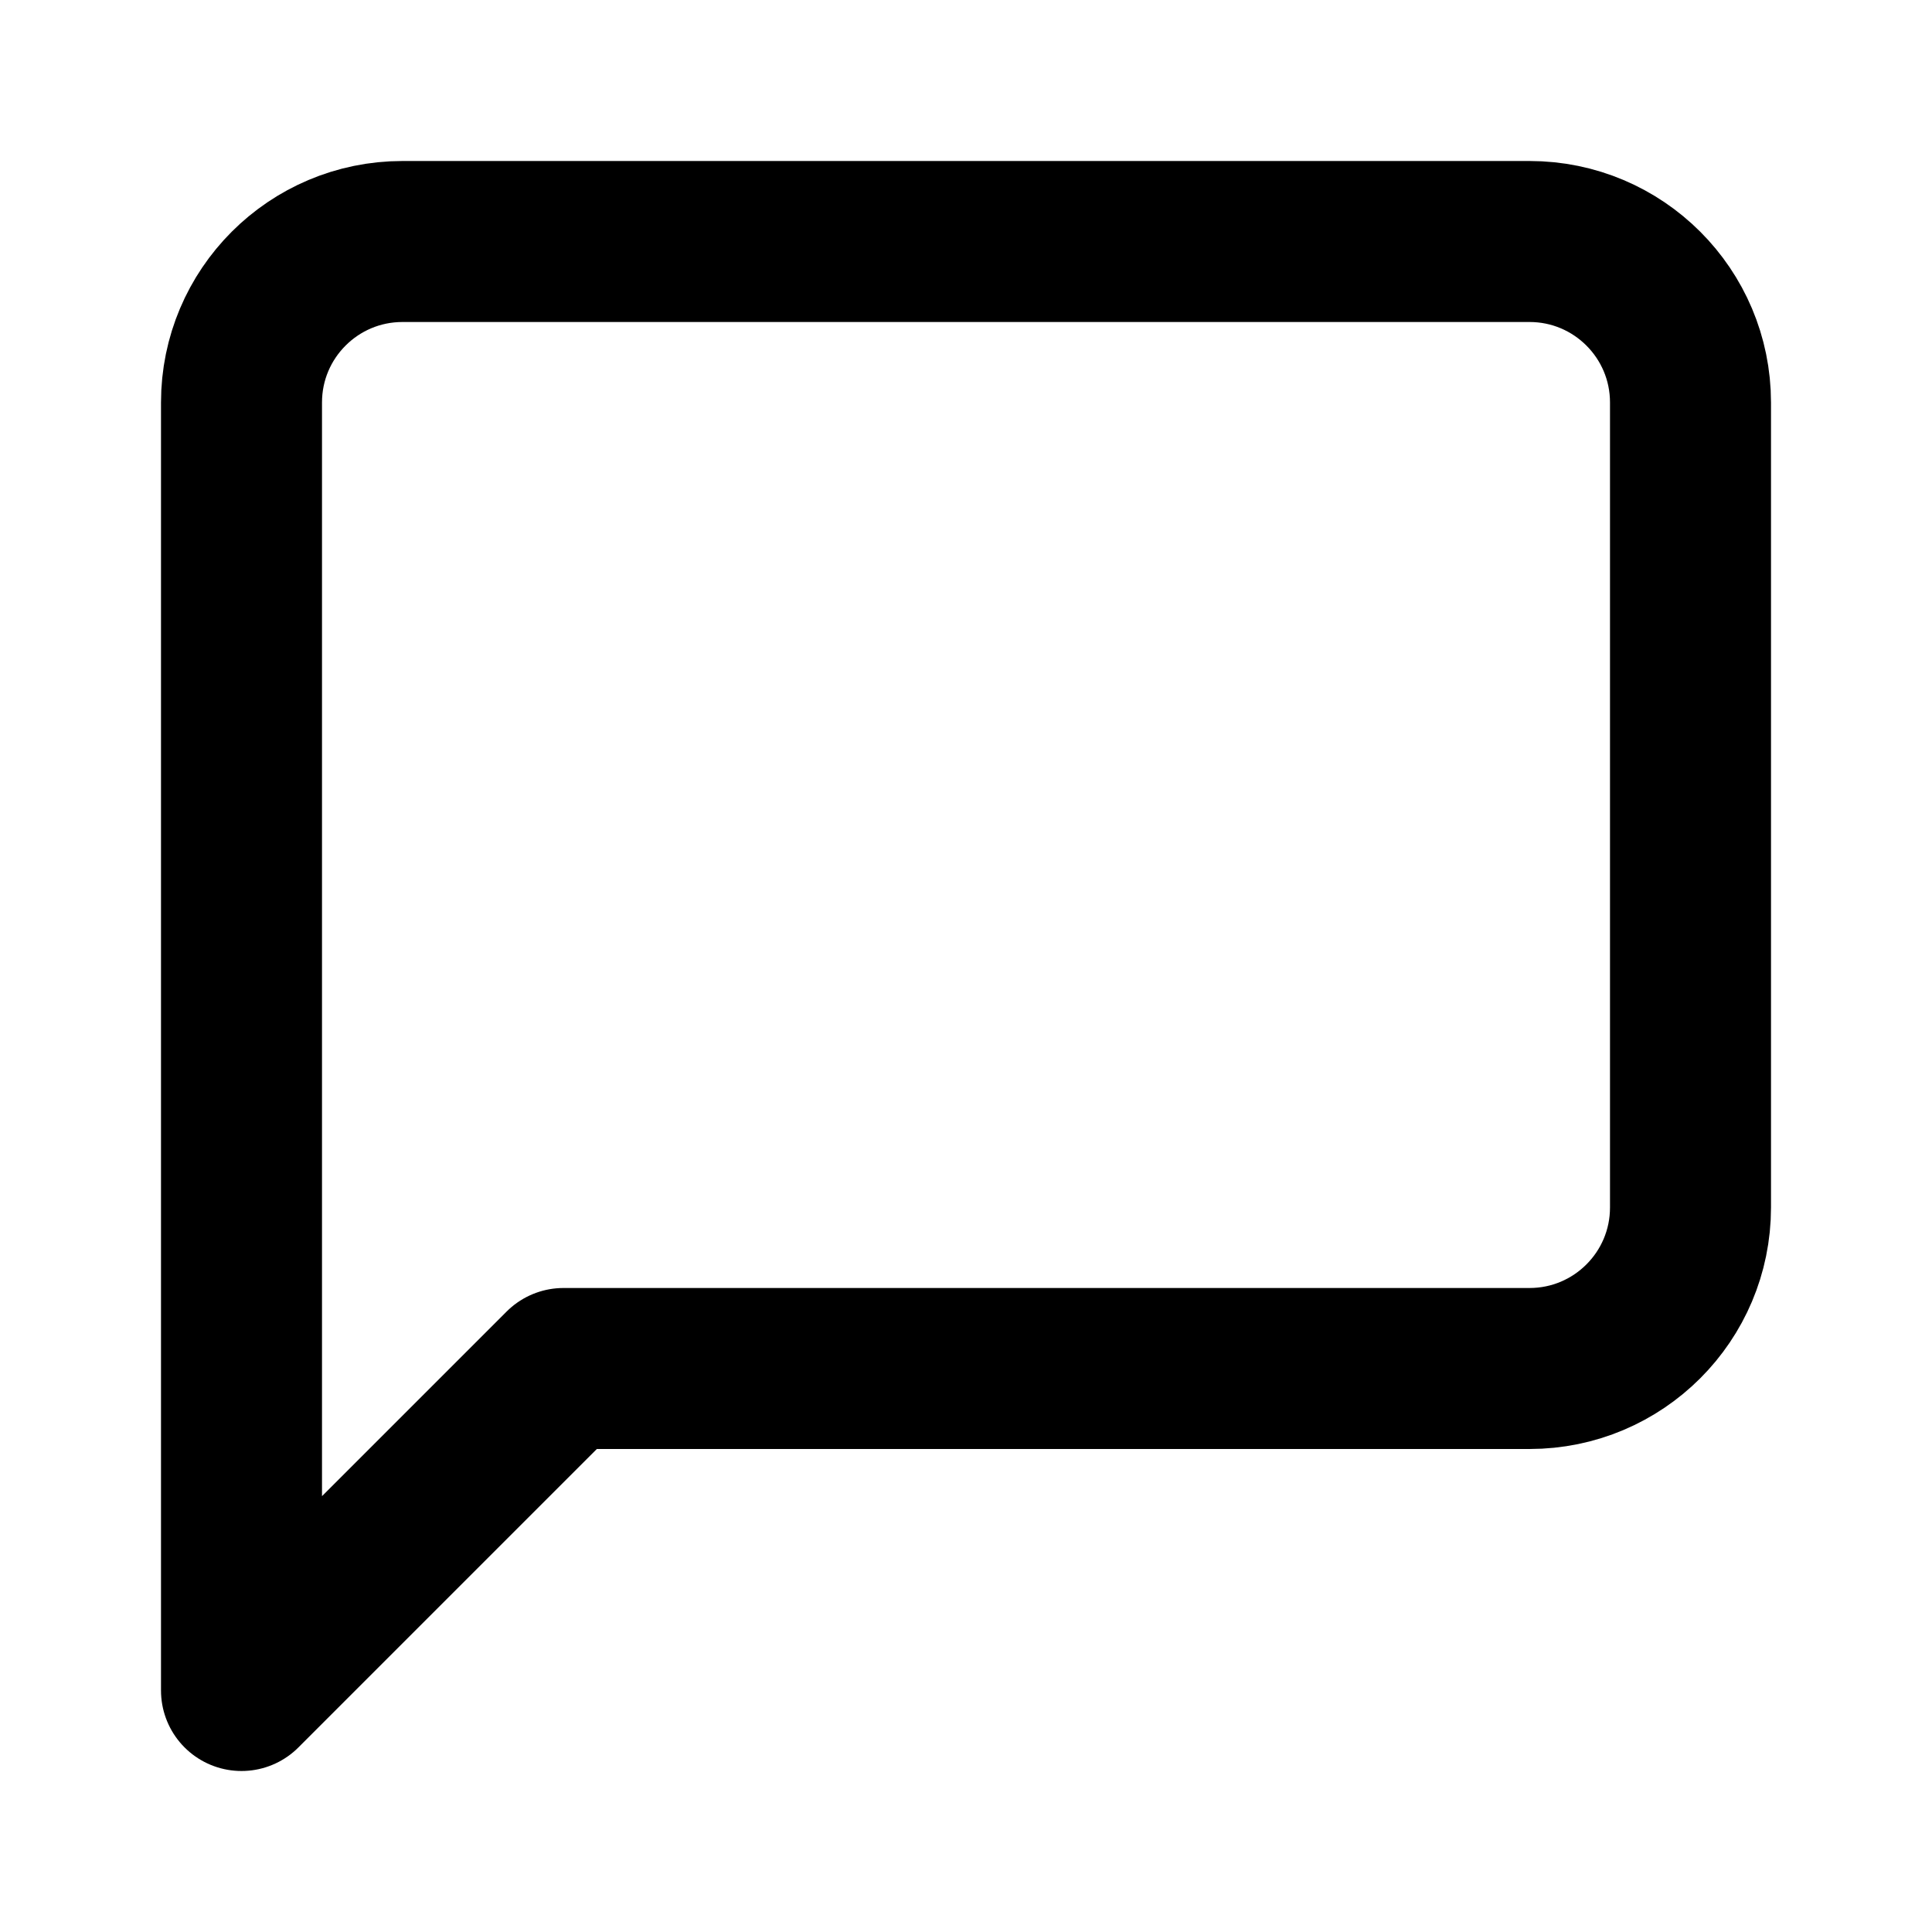
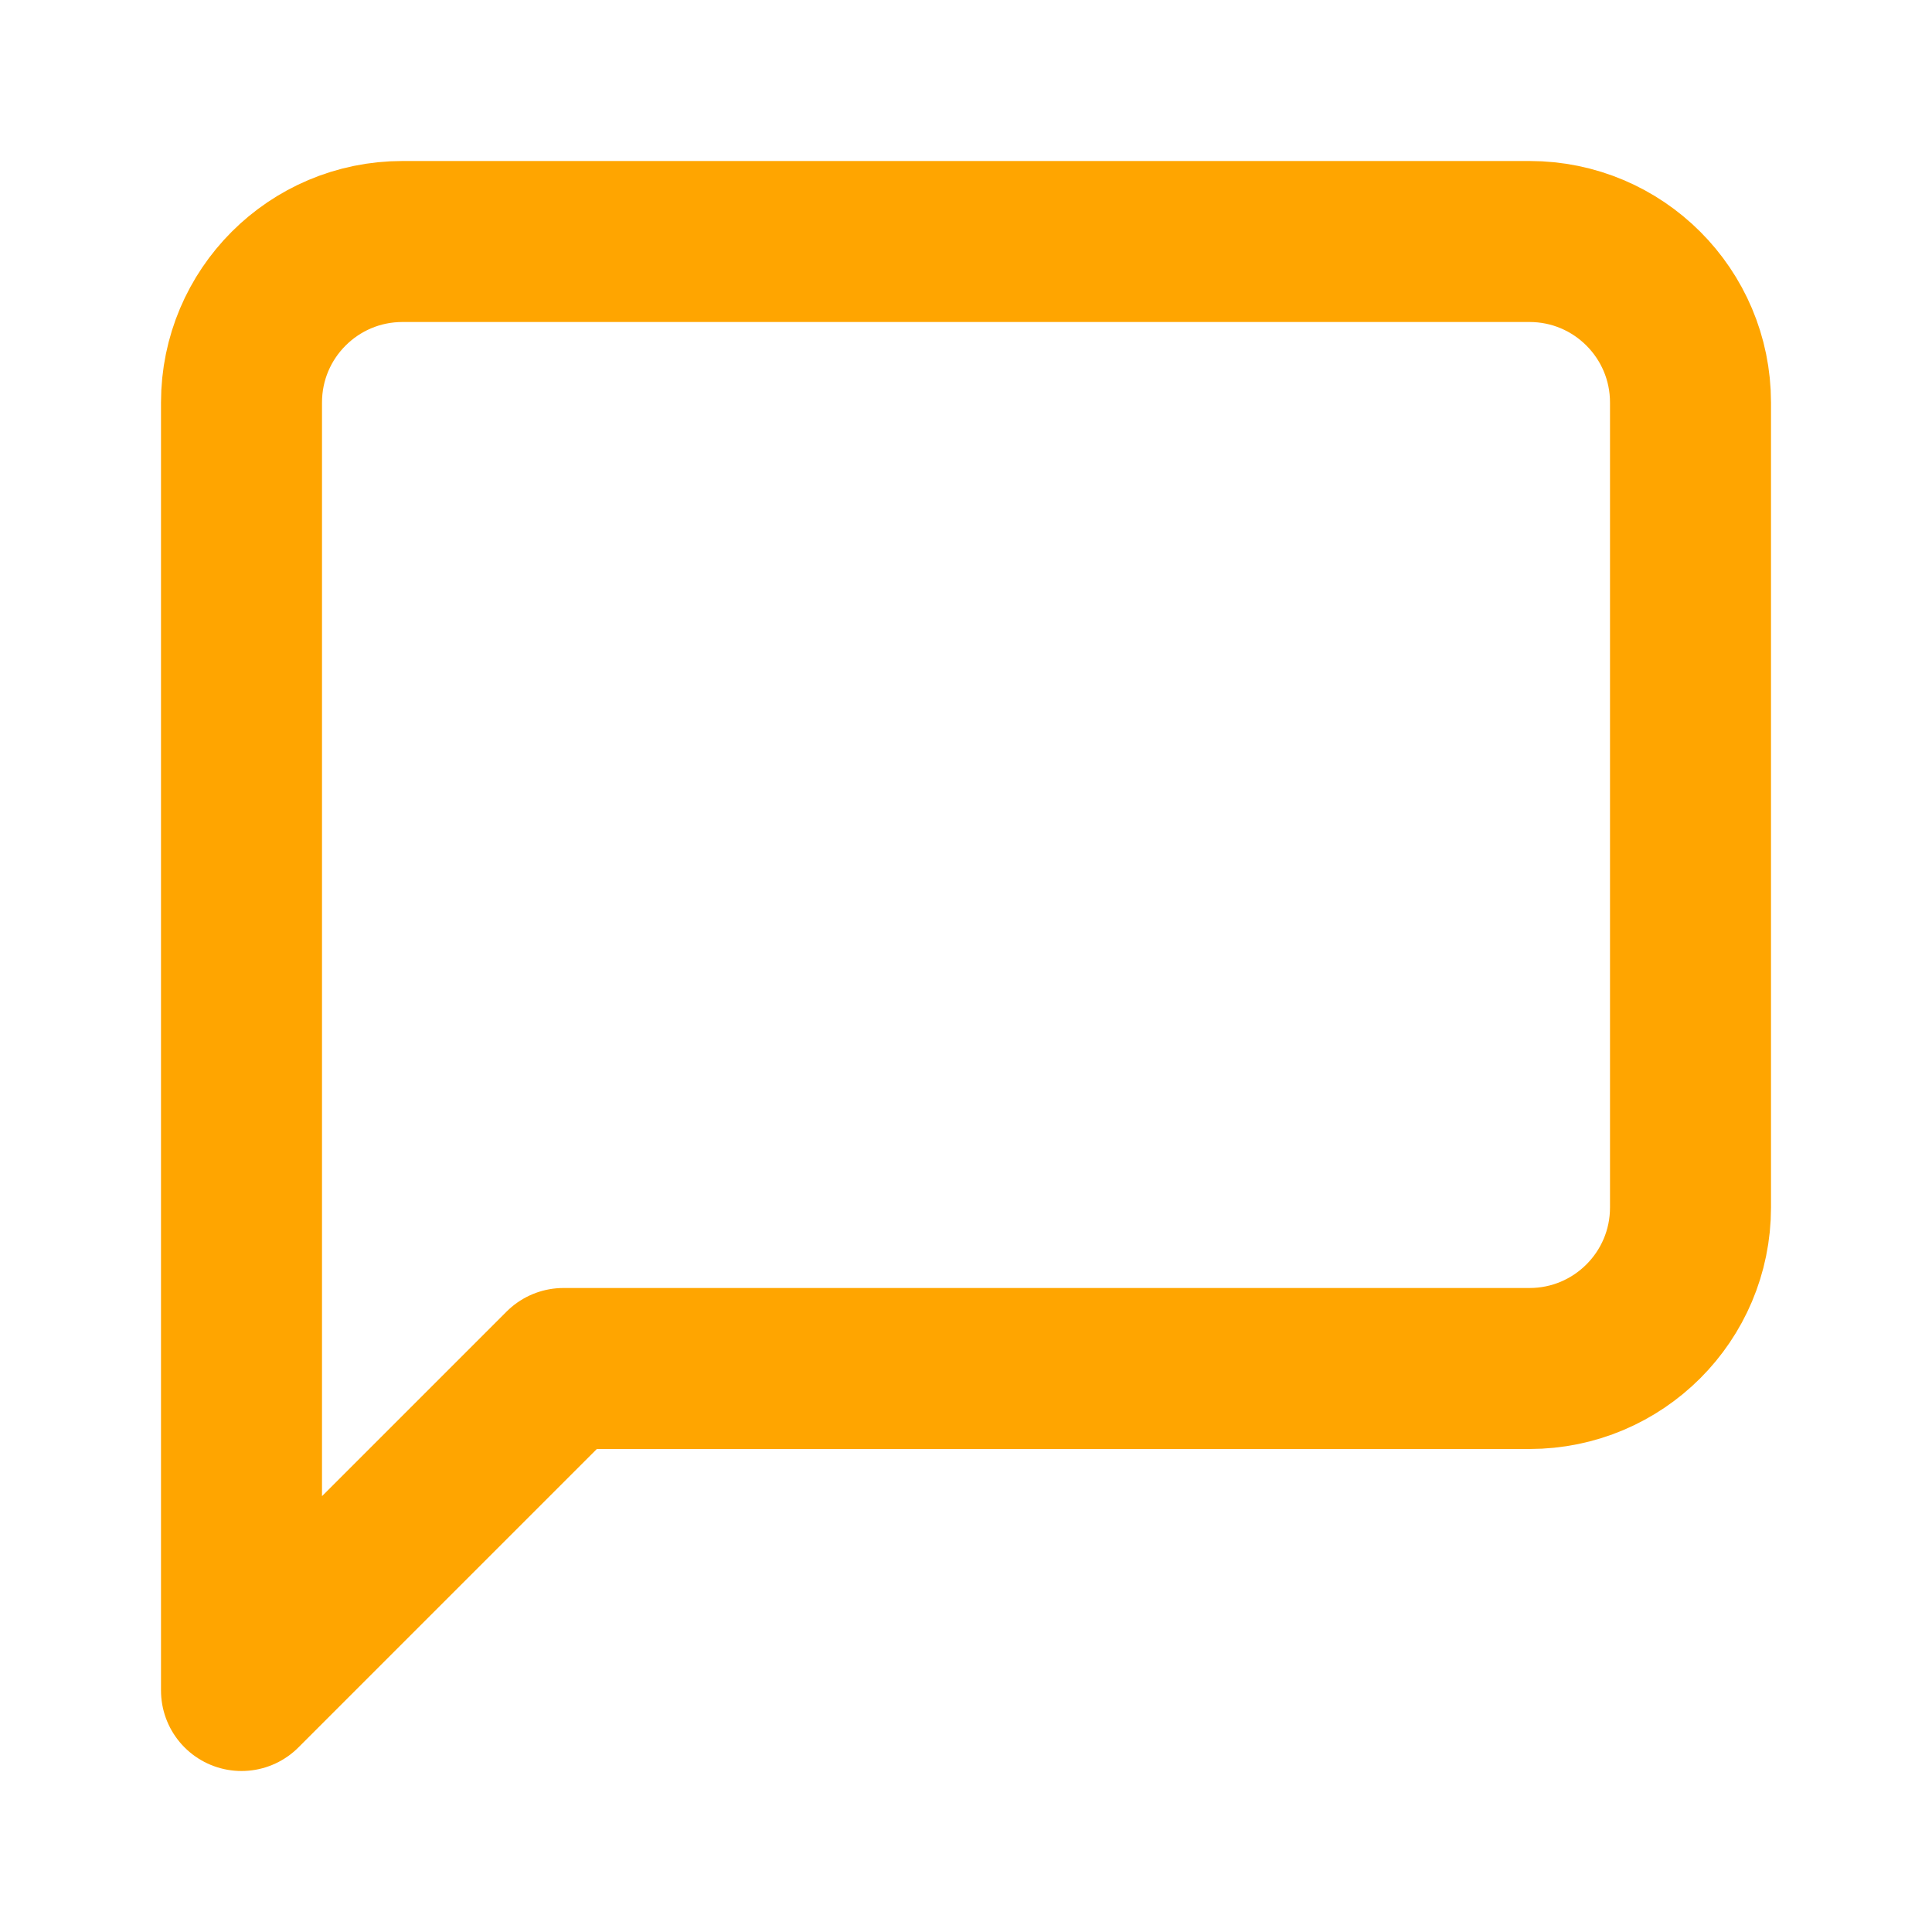
- <svg xmlns="http://www.w3.org/2000/svg" width="24" height="24" viewBox="0 0 24 24" fill="none" stroke="currentColor" stroke-width="2" stroke-linecap="round" stroke-linejoin="round">
+ <svg xmlns="http://www.w3.org/2000/svg" width="24" height="24" viewBox="0 0 24 24" fill="none" stroke="orange" stroke-width="2" stroke-linecap="round" stroke-linejoin="round">
  <path d="M21 15a2 2 0 0 1-2 2H7l-4 4V5a2 2 0 0 1 2-2h14a2 2 0 0 1 2 2z" />
</svg>
